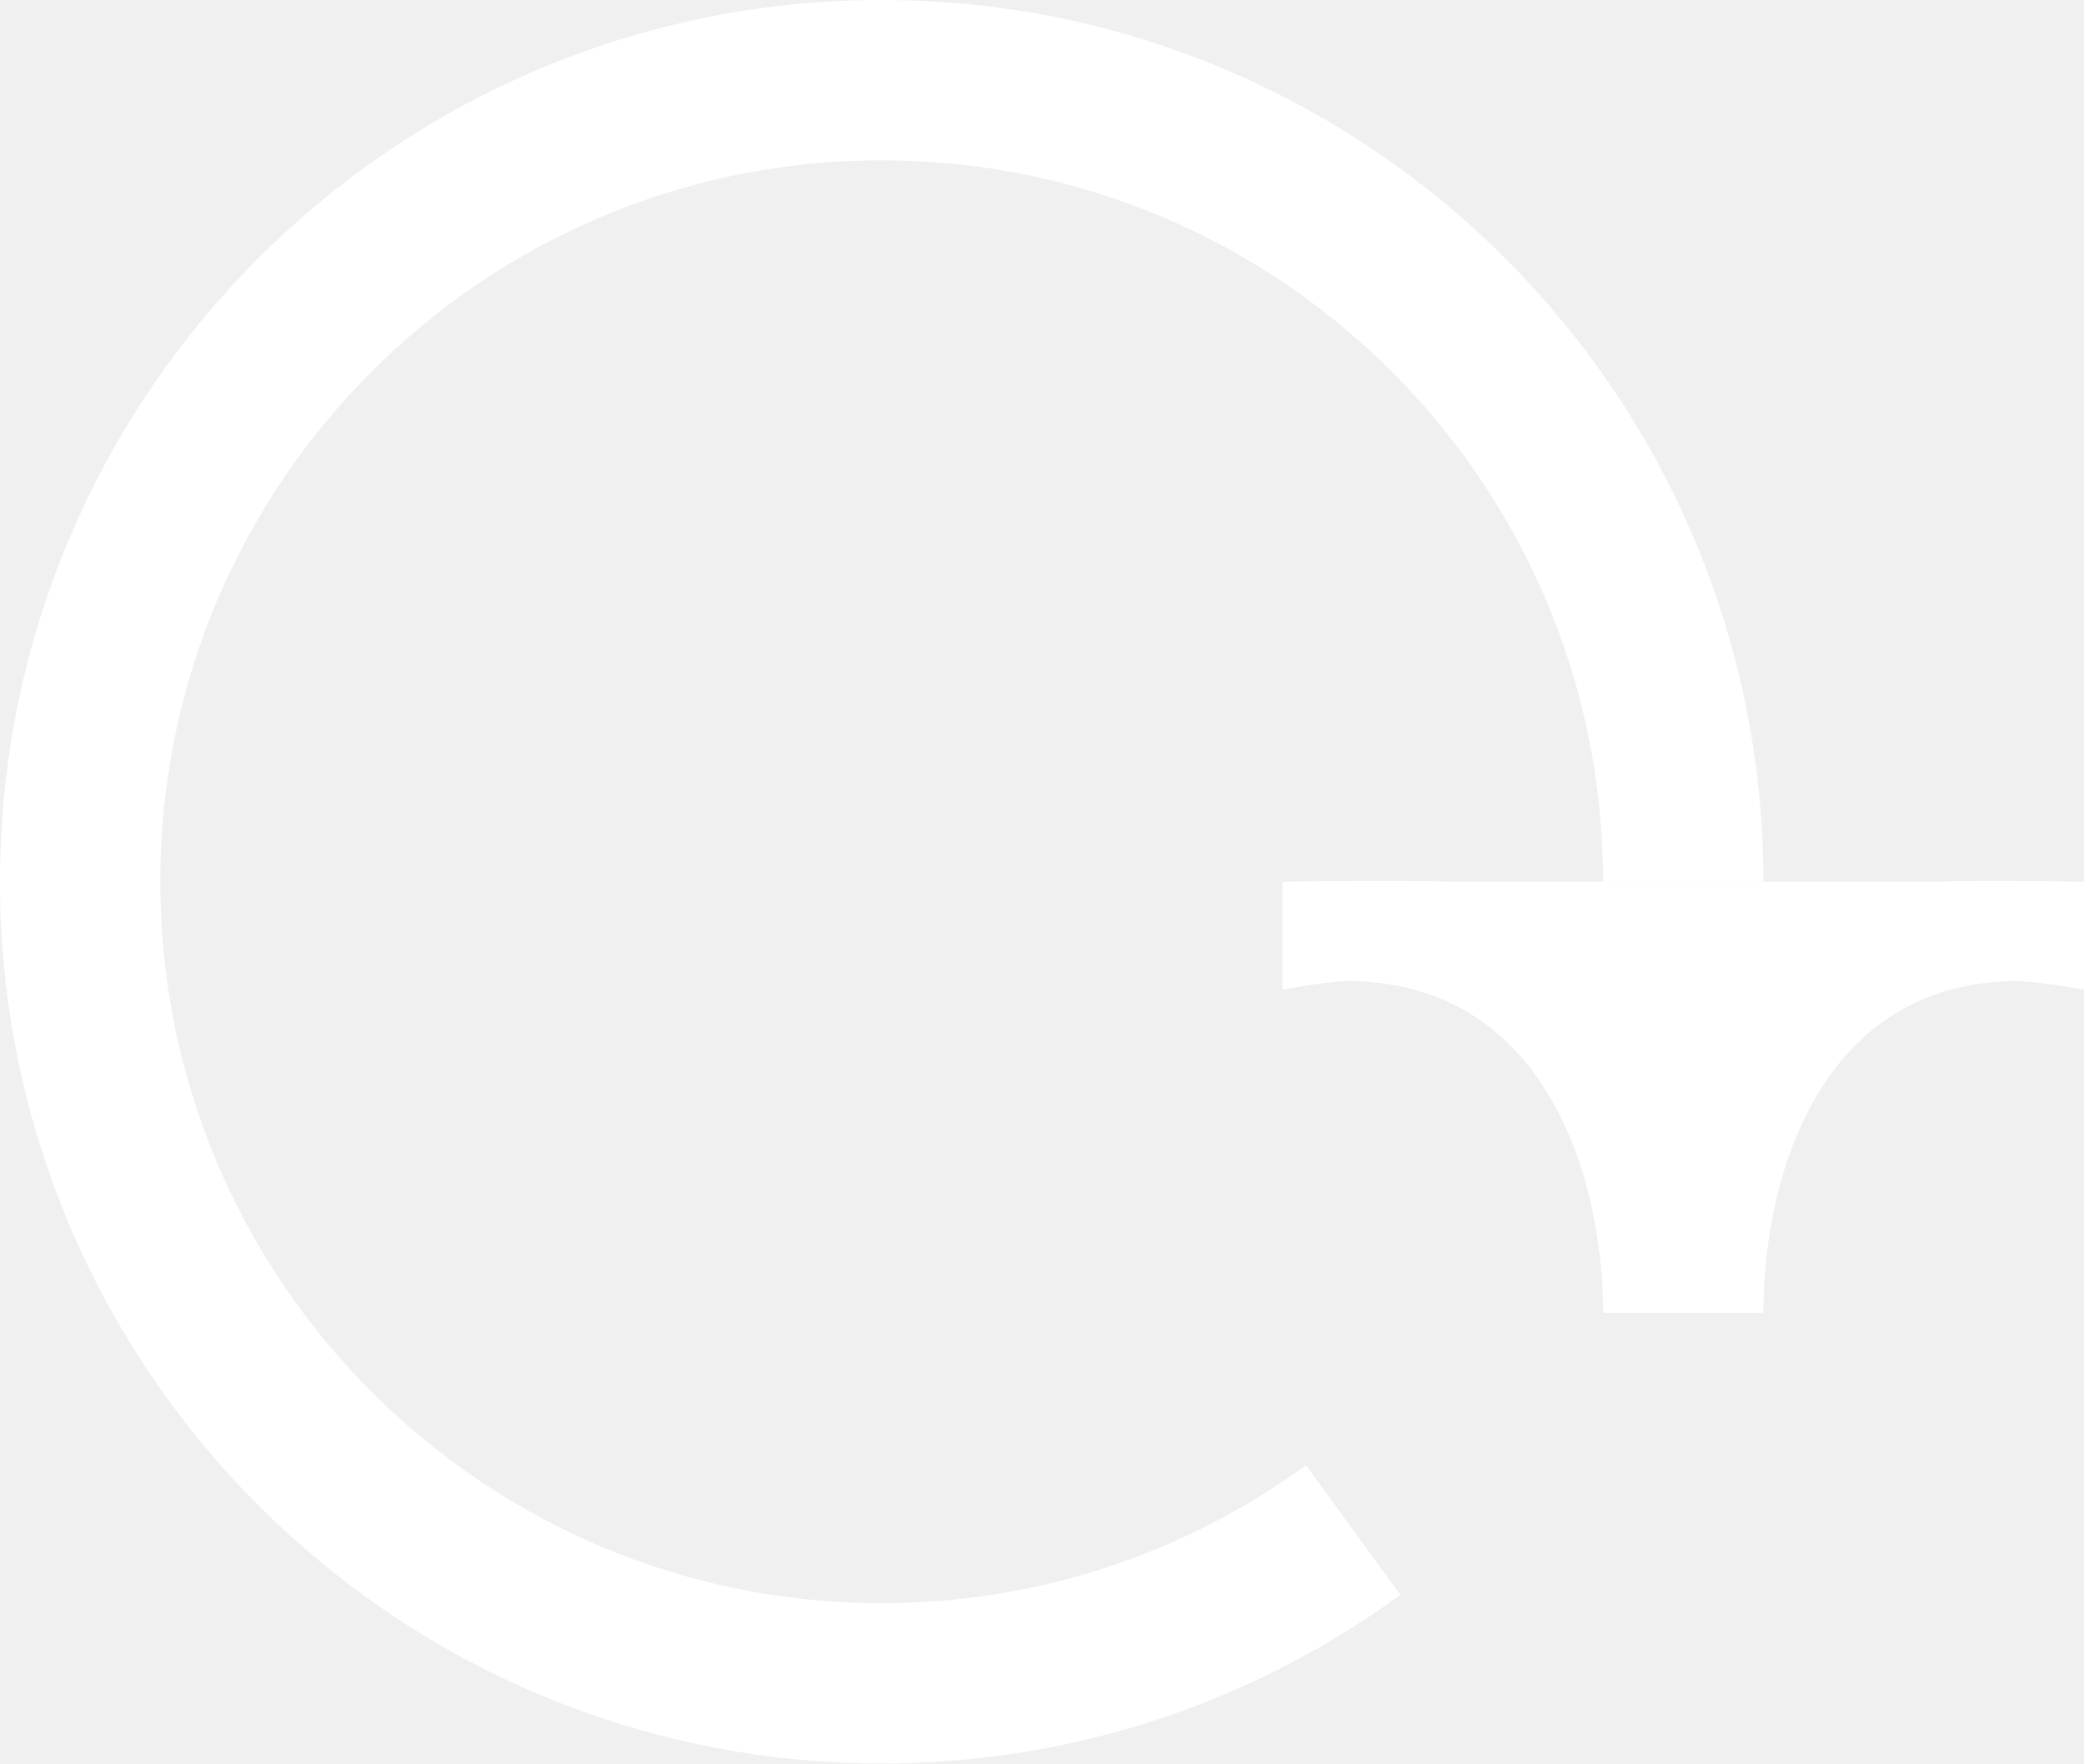
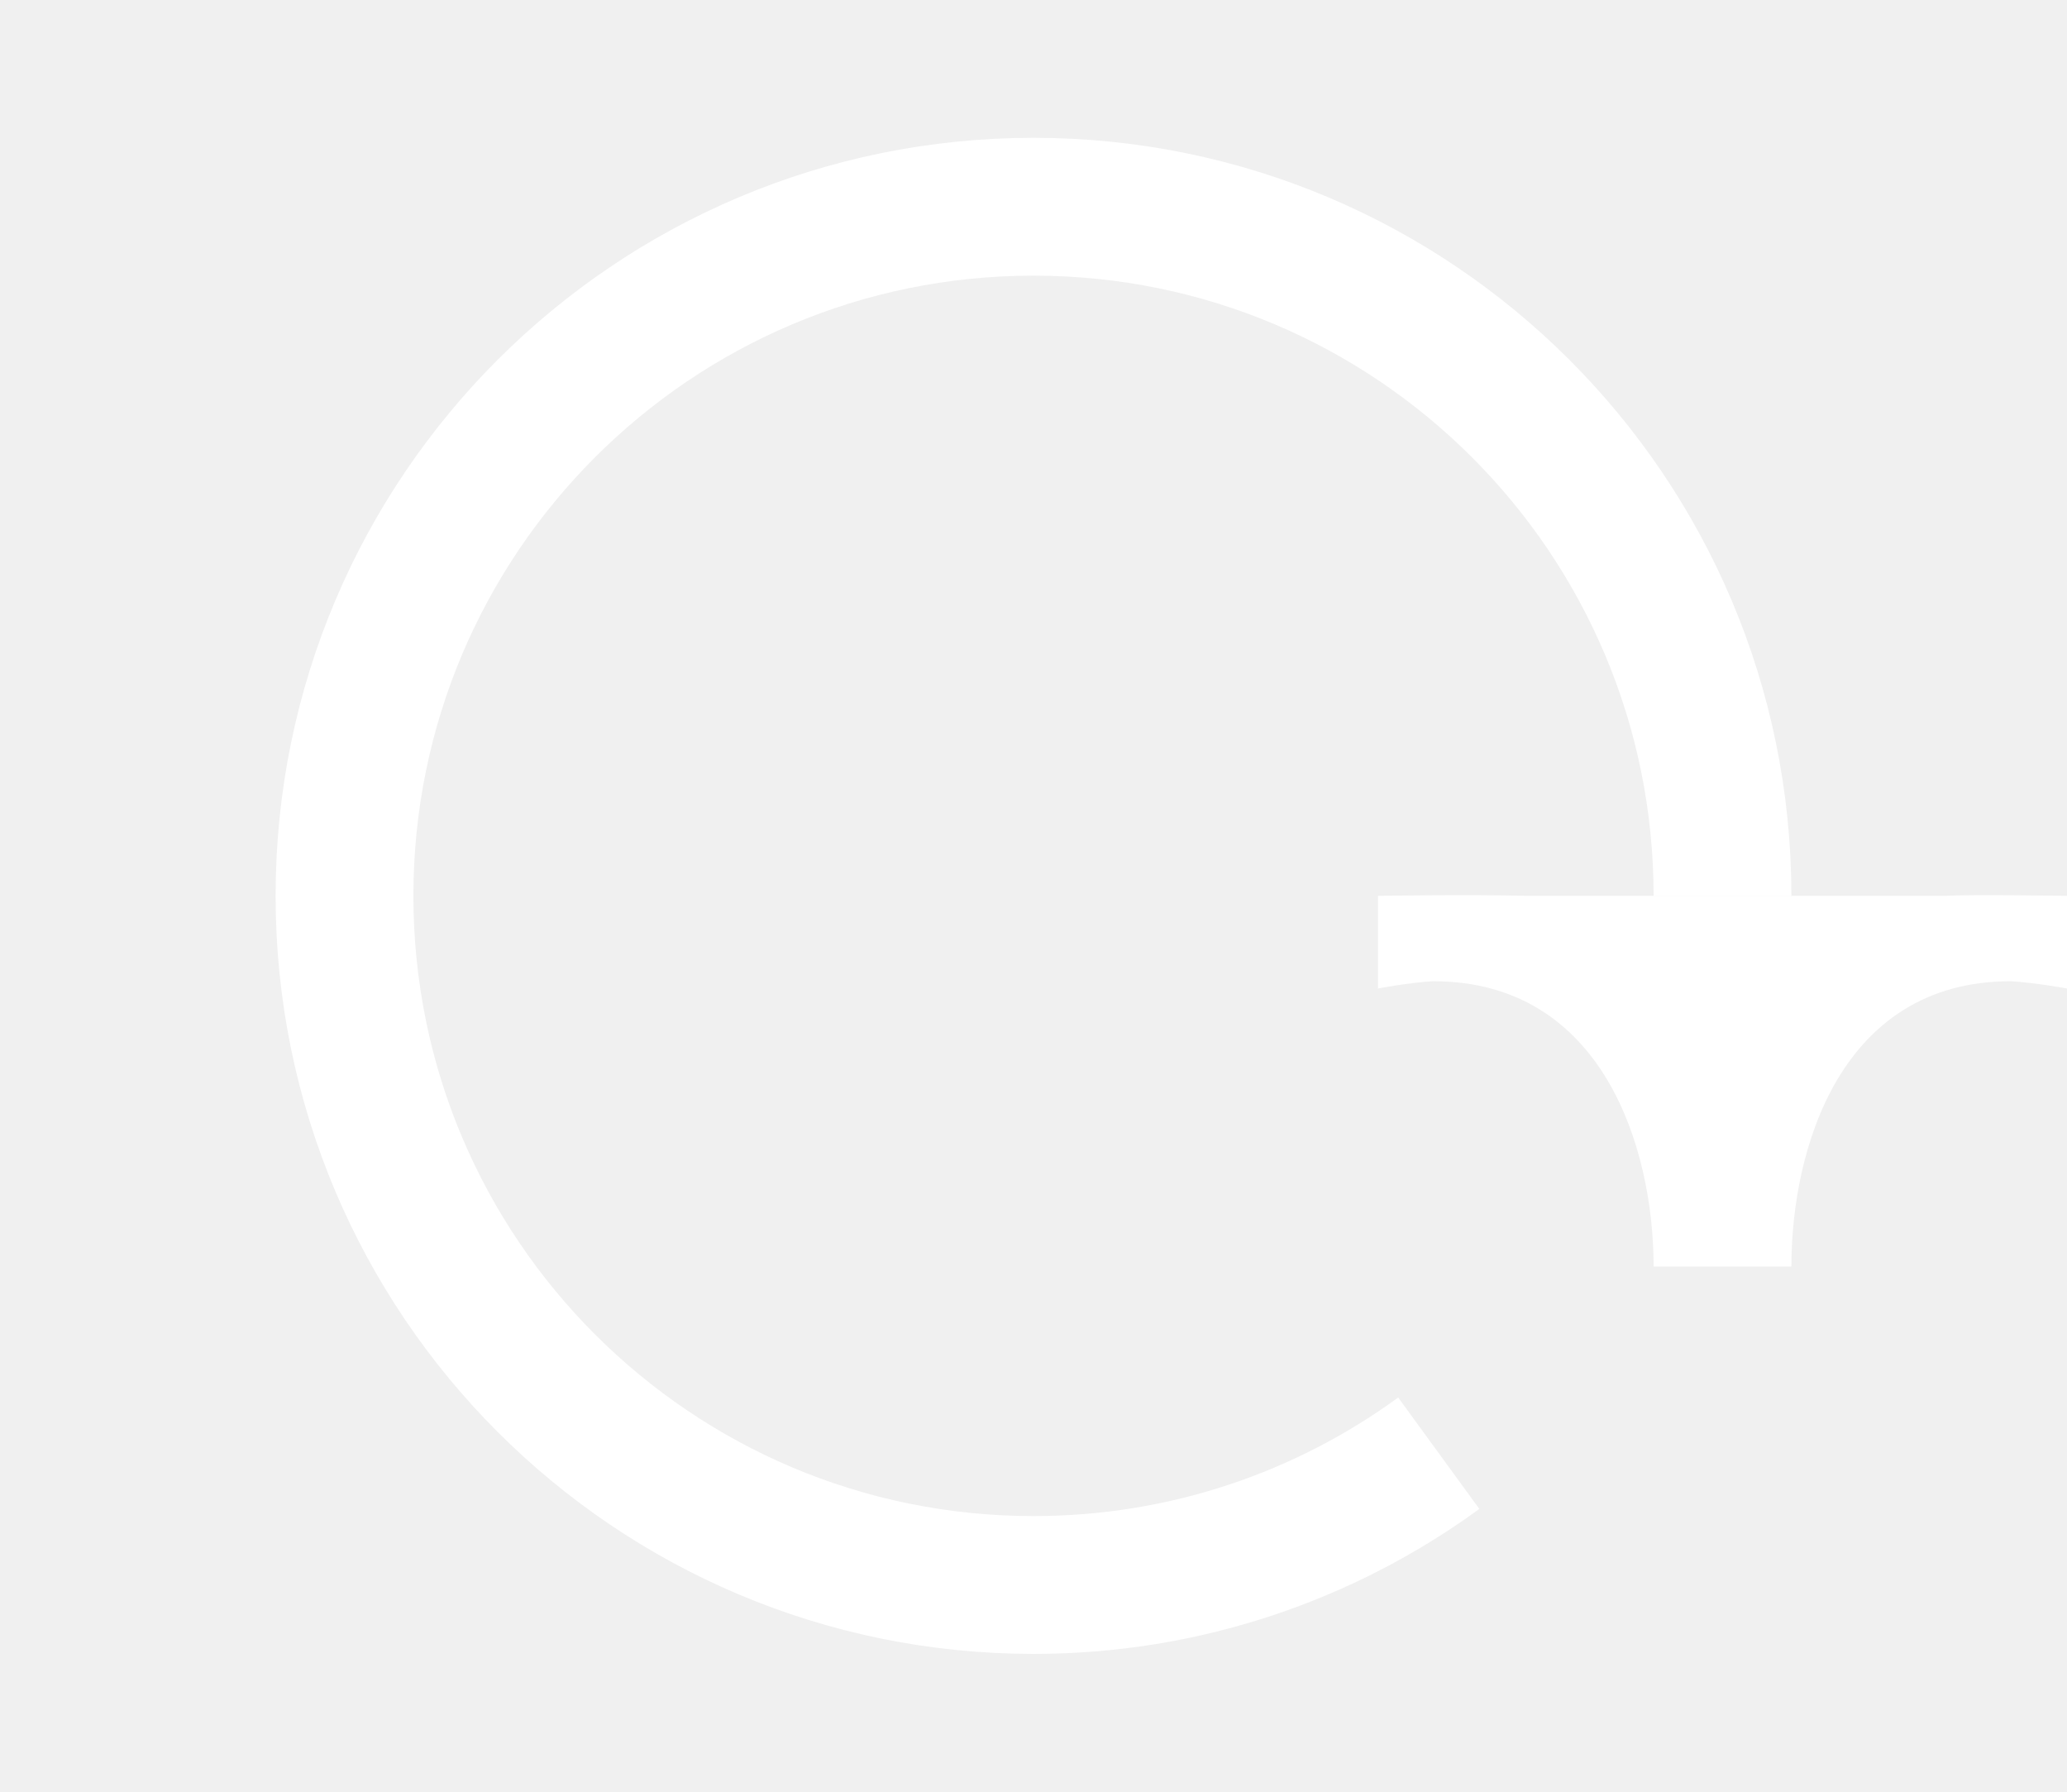
- <svg xmlns="http://www.w3.org/2000/svg" width="26" height="22" viewBox="0 0 26 22" fill="none">
-   <path d="M21 11C21 5.477 16.523 1 11 1C5.477 1 1 5.477 1 11C1 16.523 5.477 21 11 21C13.199 21 15.232 20.29 16.882 19.088" stroke="white" stroke-width="2" />
-   <path d="M20 16.378C20 14.659 19.262 12.239 16.802 12.239L16.804 12.238C16.439 12.26 16 12.345 16 12.345L16 11C16 11 17.312 10.978 18.175 11L24.228 11C24.59 10.978 26 11 26 11L26 12.345C26 12.345 25.542 12.26 25.179 12.238L25.18 12.239C22.721 12.239 22 14.659 22 16.378L20 16.378Z" fill="white" />
+ <svg xmlns="http://www.w3.org/2000/svg" width="30" height="26" viewBox="0 0 30 26" fill="none">
+   <path d="M25 13C25 7.477 20.523 3 15 3C9.477 3 5 7.477 5 13C5 18.523 9.477 23 15 23C17.199 23 19.232 22.29 20.882 21.088" stroke="white" stroke-width="2" />
+   <path d="M24 18.378C24 16.659 23.262 14.239 20.802 14.239L20.804 14.238C20.439 14.26 20 14.344 20 14.344V13C20 13 21.312 12.978 22.175 13H28.228C28.59 12.978 30 13 30 13V14.344C30 14.344 29.542 14.26 29.179 14.238L29.18 14.239C26.721 14.239 26 16.659 26 18.378L24 18.378Z" fill="white" />
</svg>
